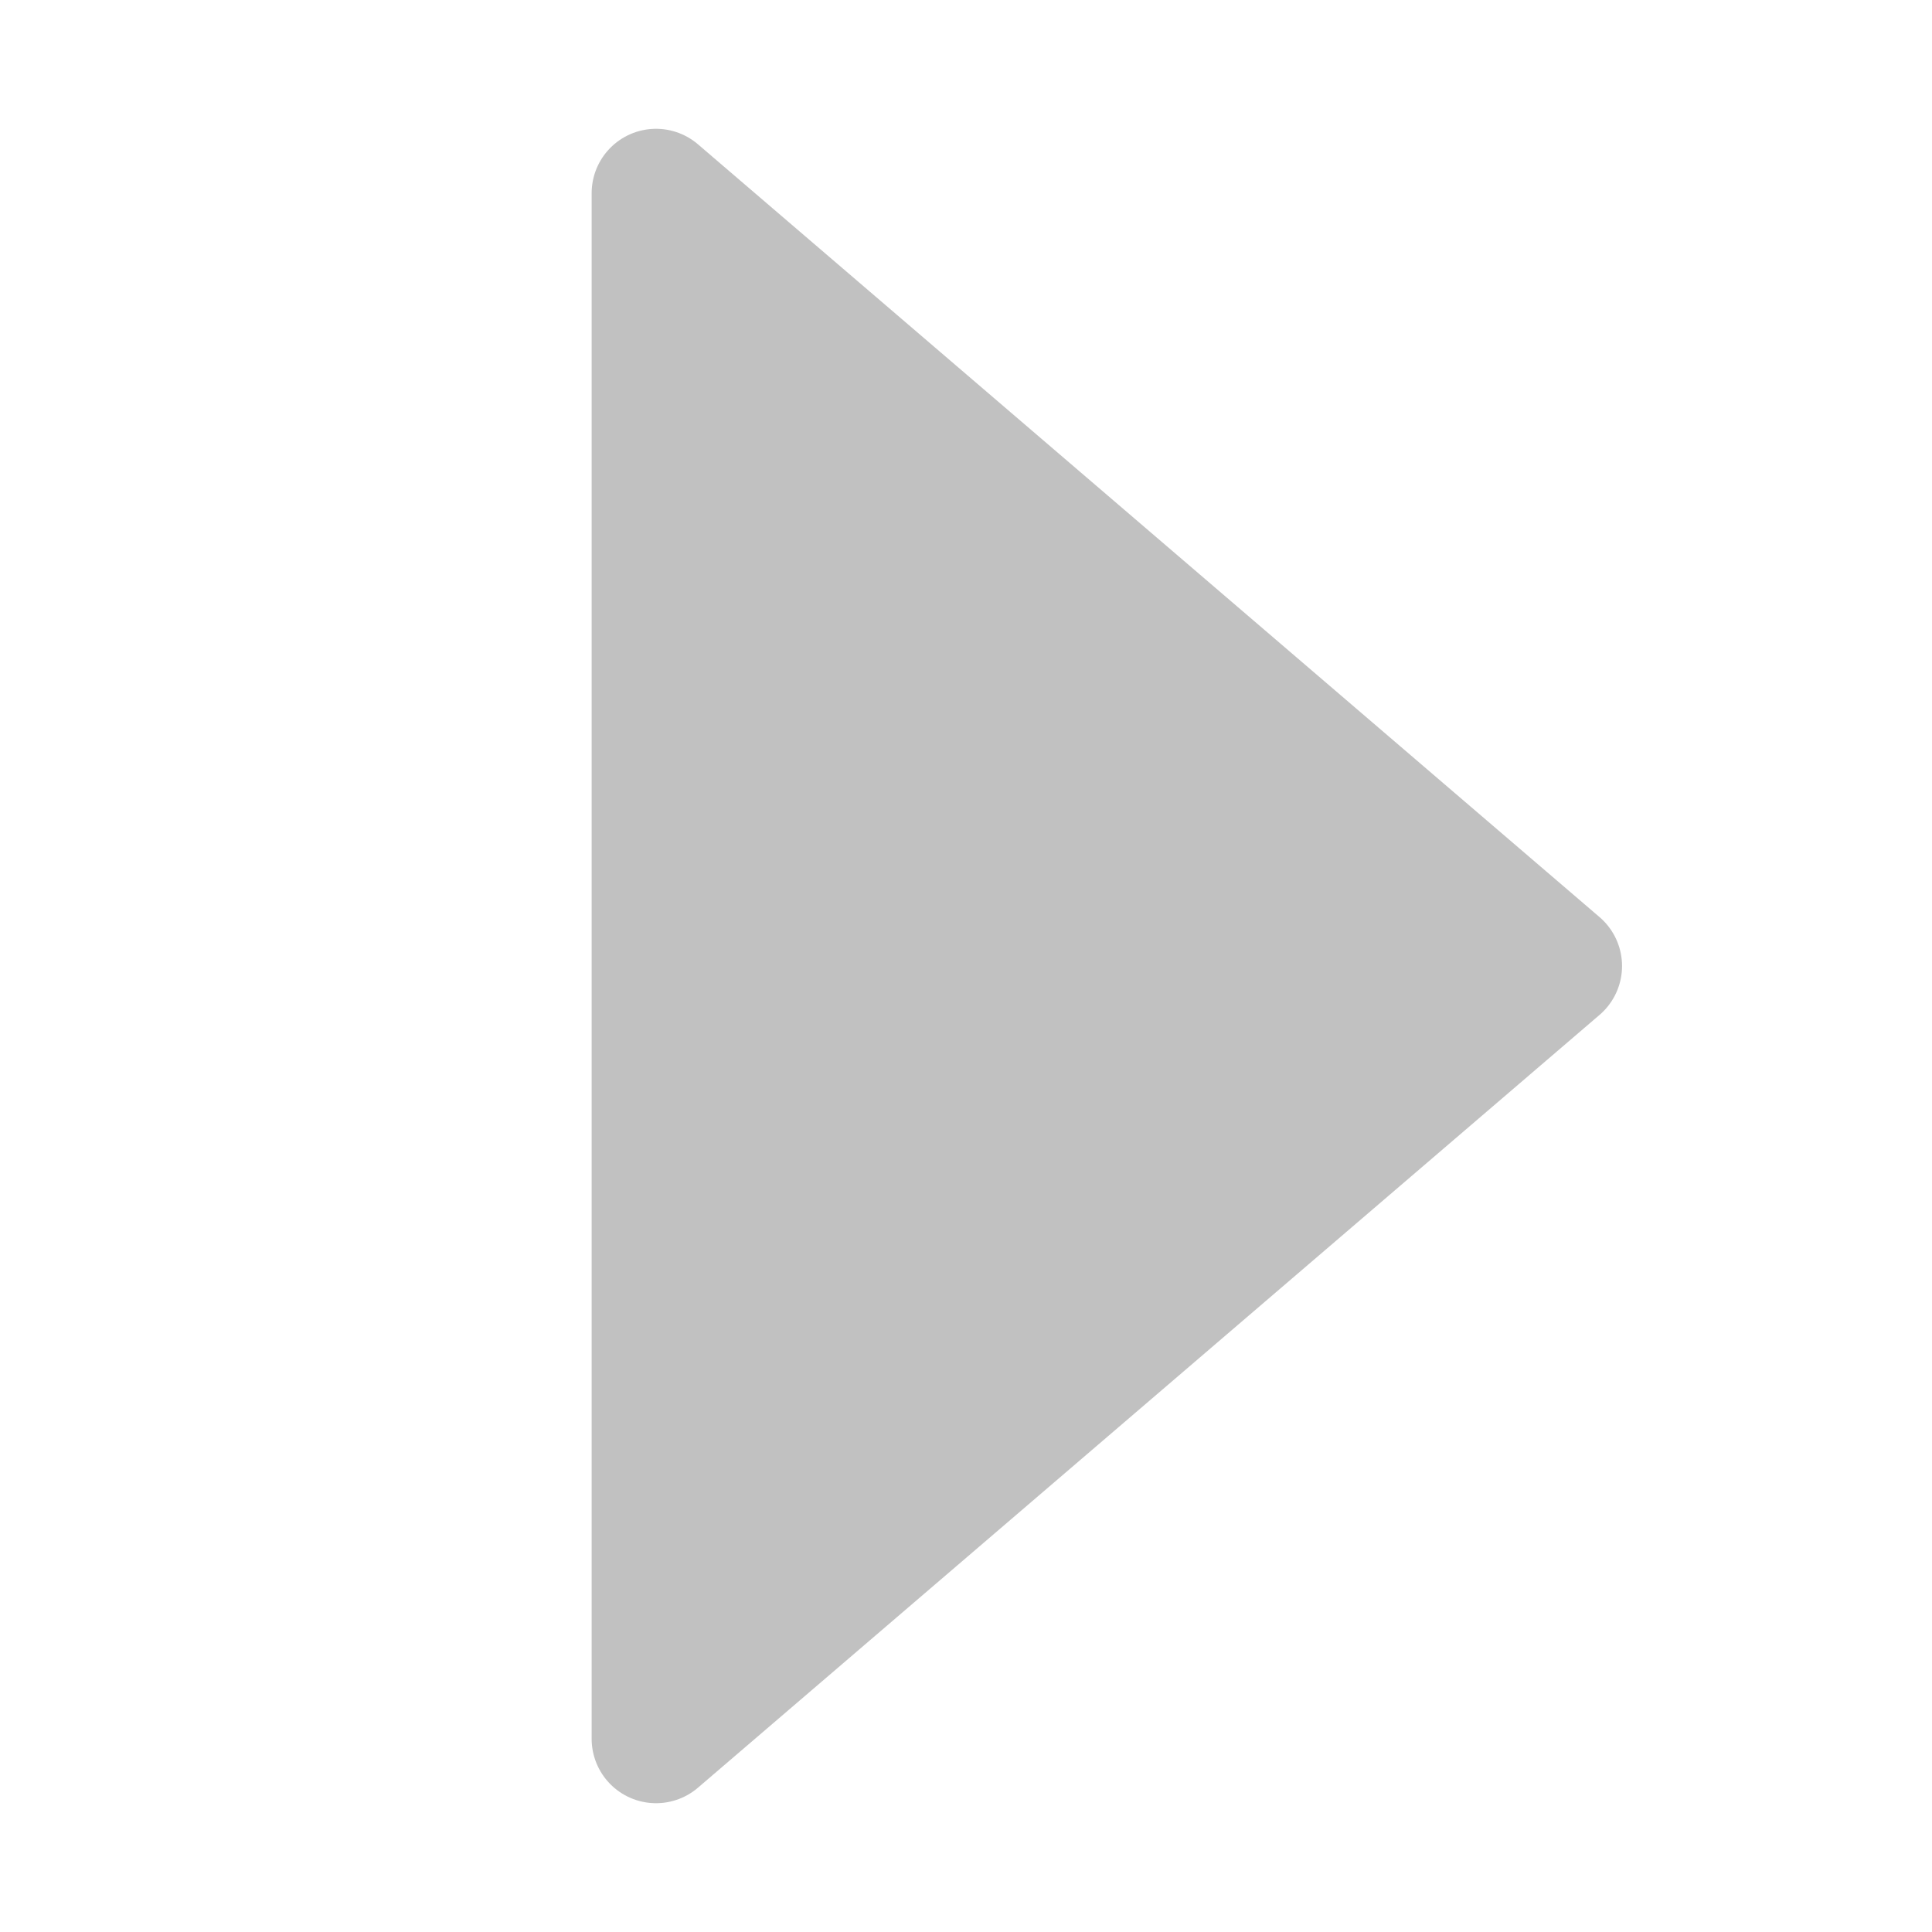
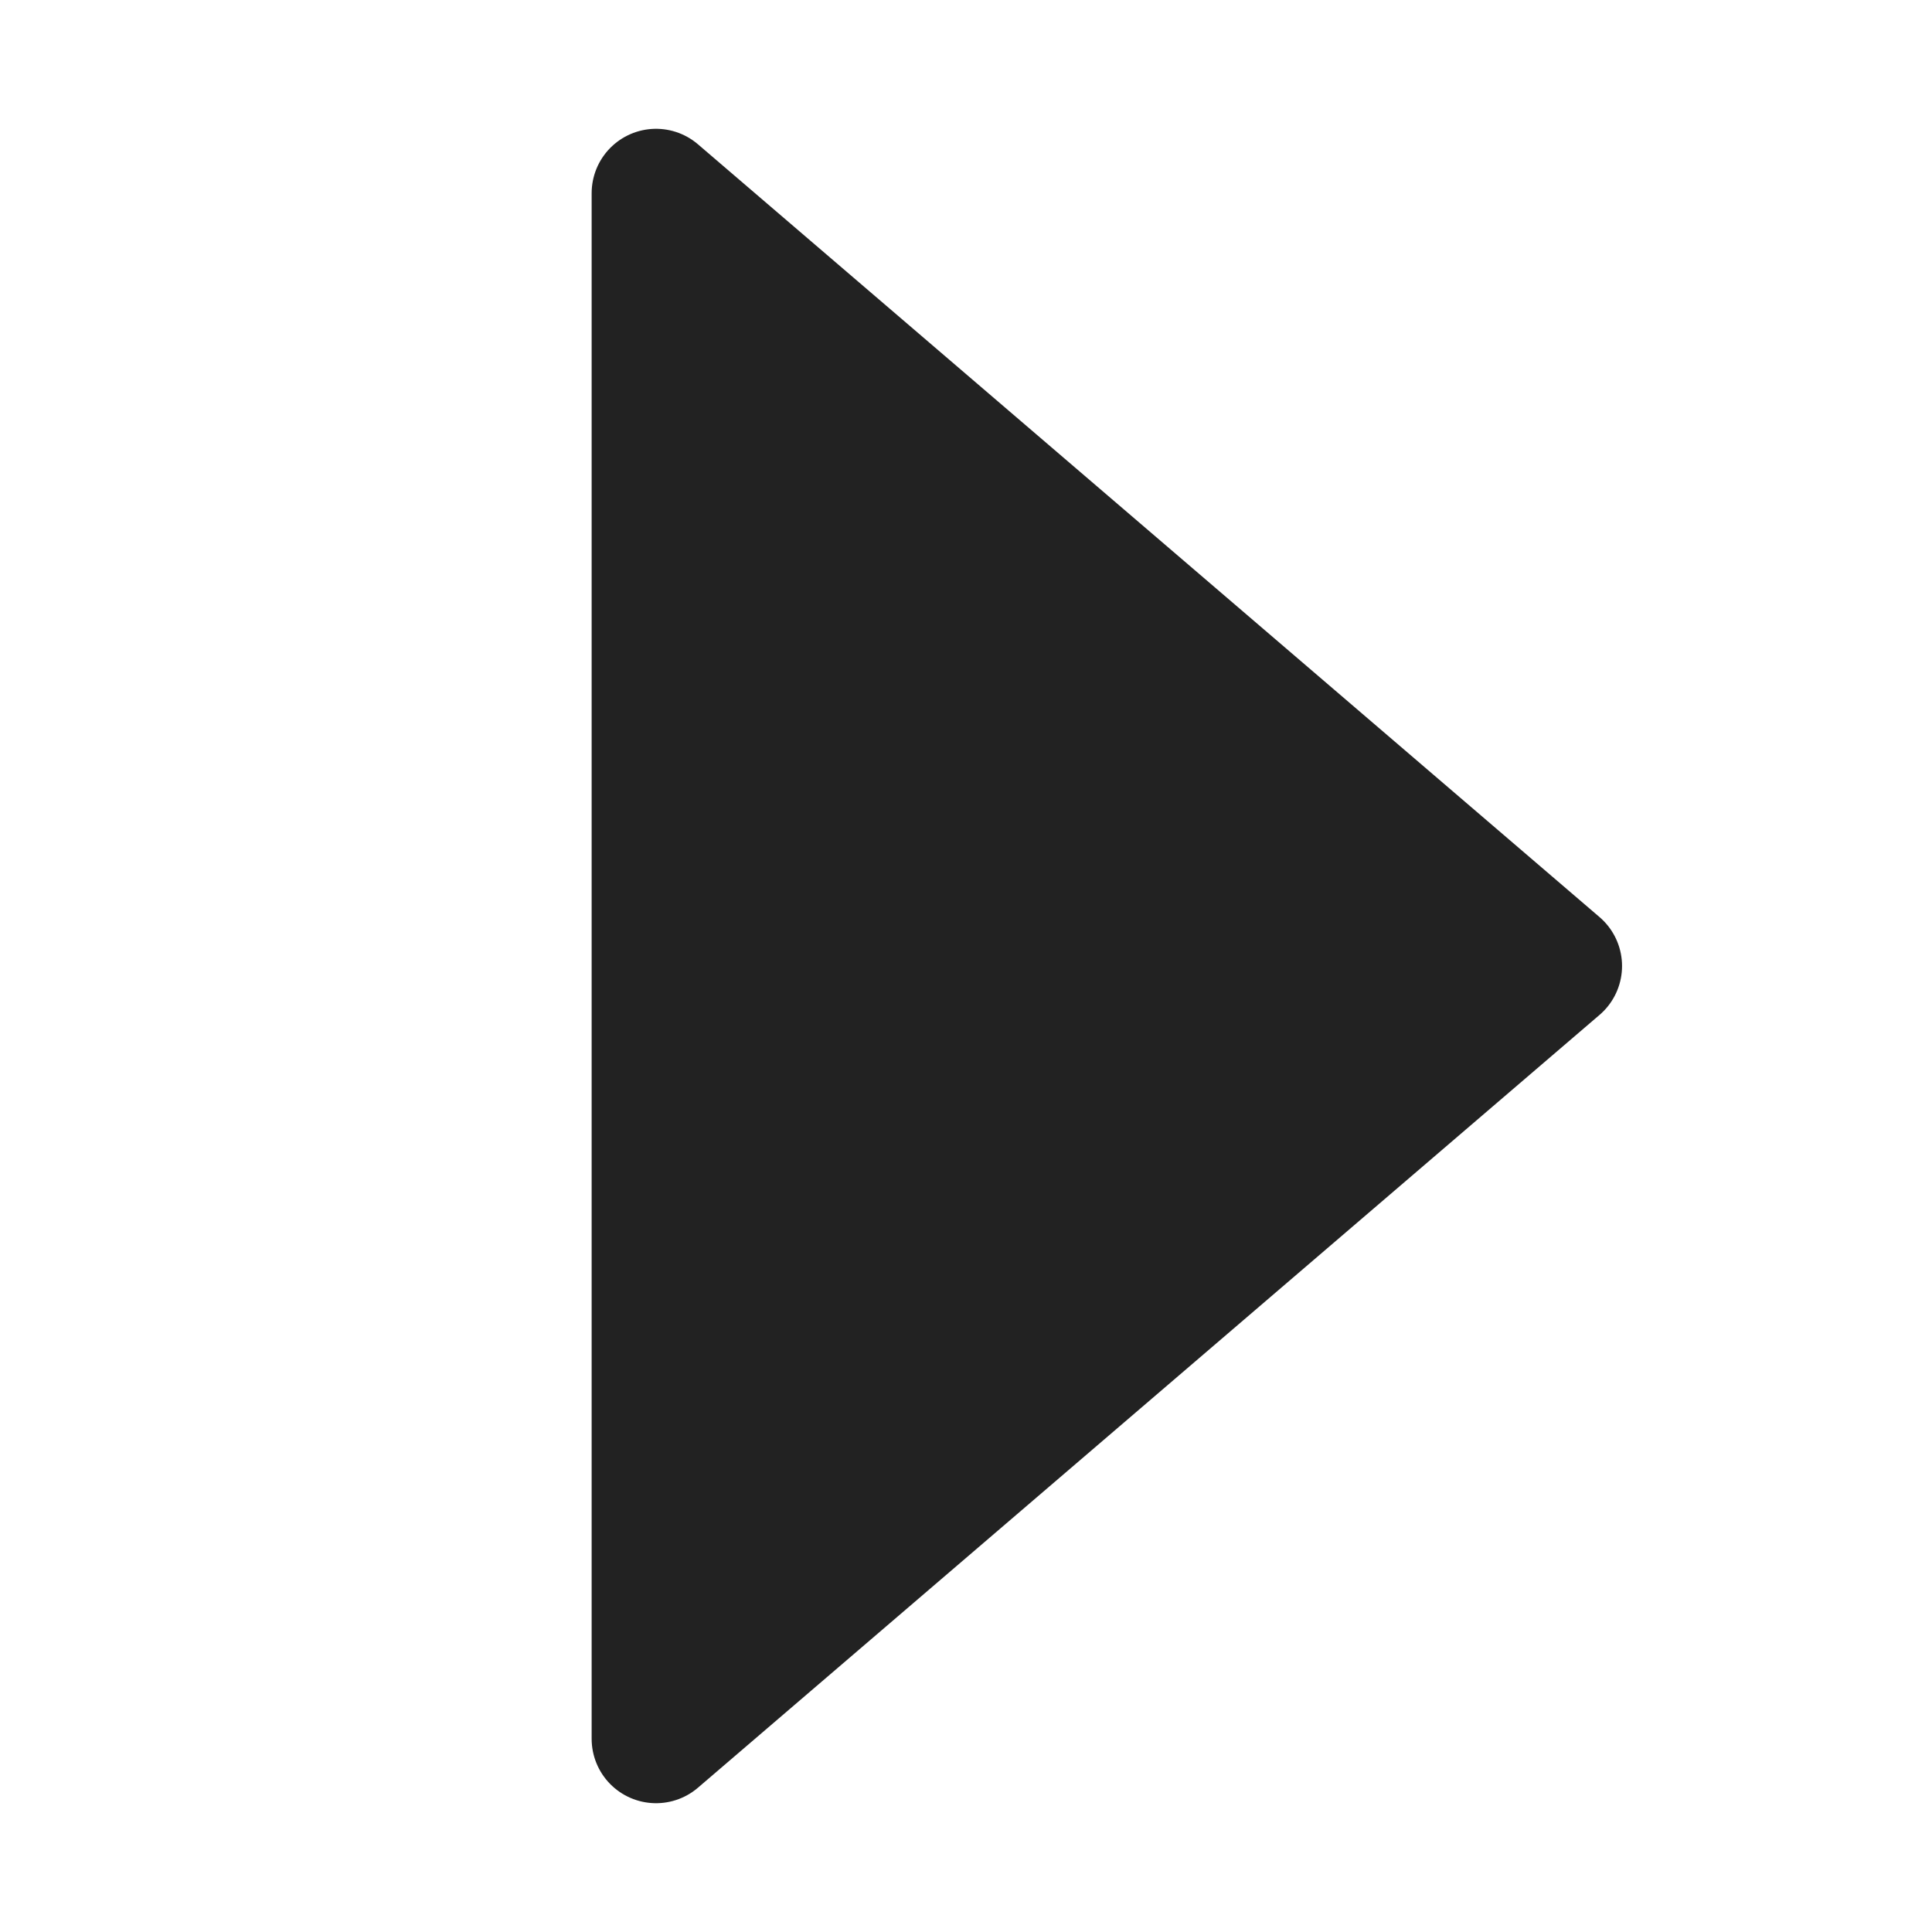
<svg xmlns="http://www.w3.org/2000/svg" width="30" height="30" viewBox="0 0 30 30" id="svg2" version="1.1">
  <defs id="defs4" />
  <g id="layer1" transform="translate(0,-1022.362)">
-     <path style="opacity:1;fill:#c1c1c1;fill-opacity:1;stroke:#c1c1c1;stroke-width:2;stroke-linecap:round;stroke-linejoin:round;stroke-miterlimit:4;stroke-dasharray:none;stroke-dashoffset:0;stroke-opacity:1" d="m 10.187,1025.362 14,12 -14,12 z" id="rect3338" />
+     <path style="opacity:1;fill:#222222;fill-opacity:1;stroke:#222222;stroke-width:2;stroke-linecap:round;stroke-linejoin:round;stroke-miterlimit:4;stroke-dasharray:none;stroke-dashoffset:0;stroke-opacity:1" d="m 10.187,1025.362 14,12 -14,12 z" id="rect3338" />
  </g>
</svg>
